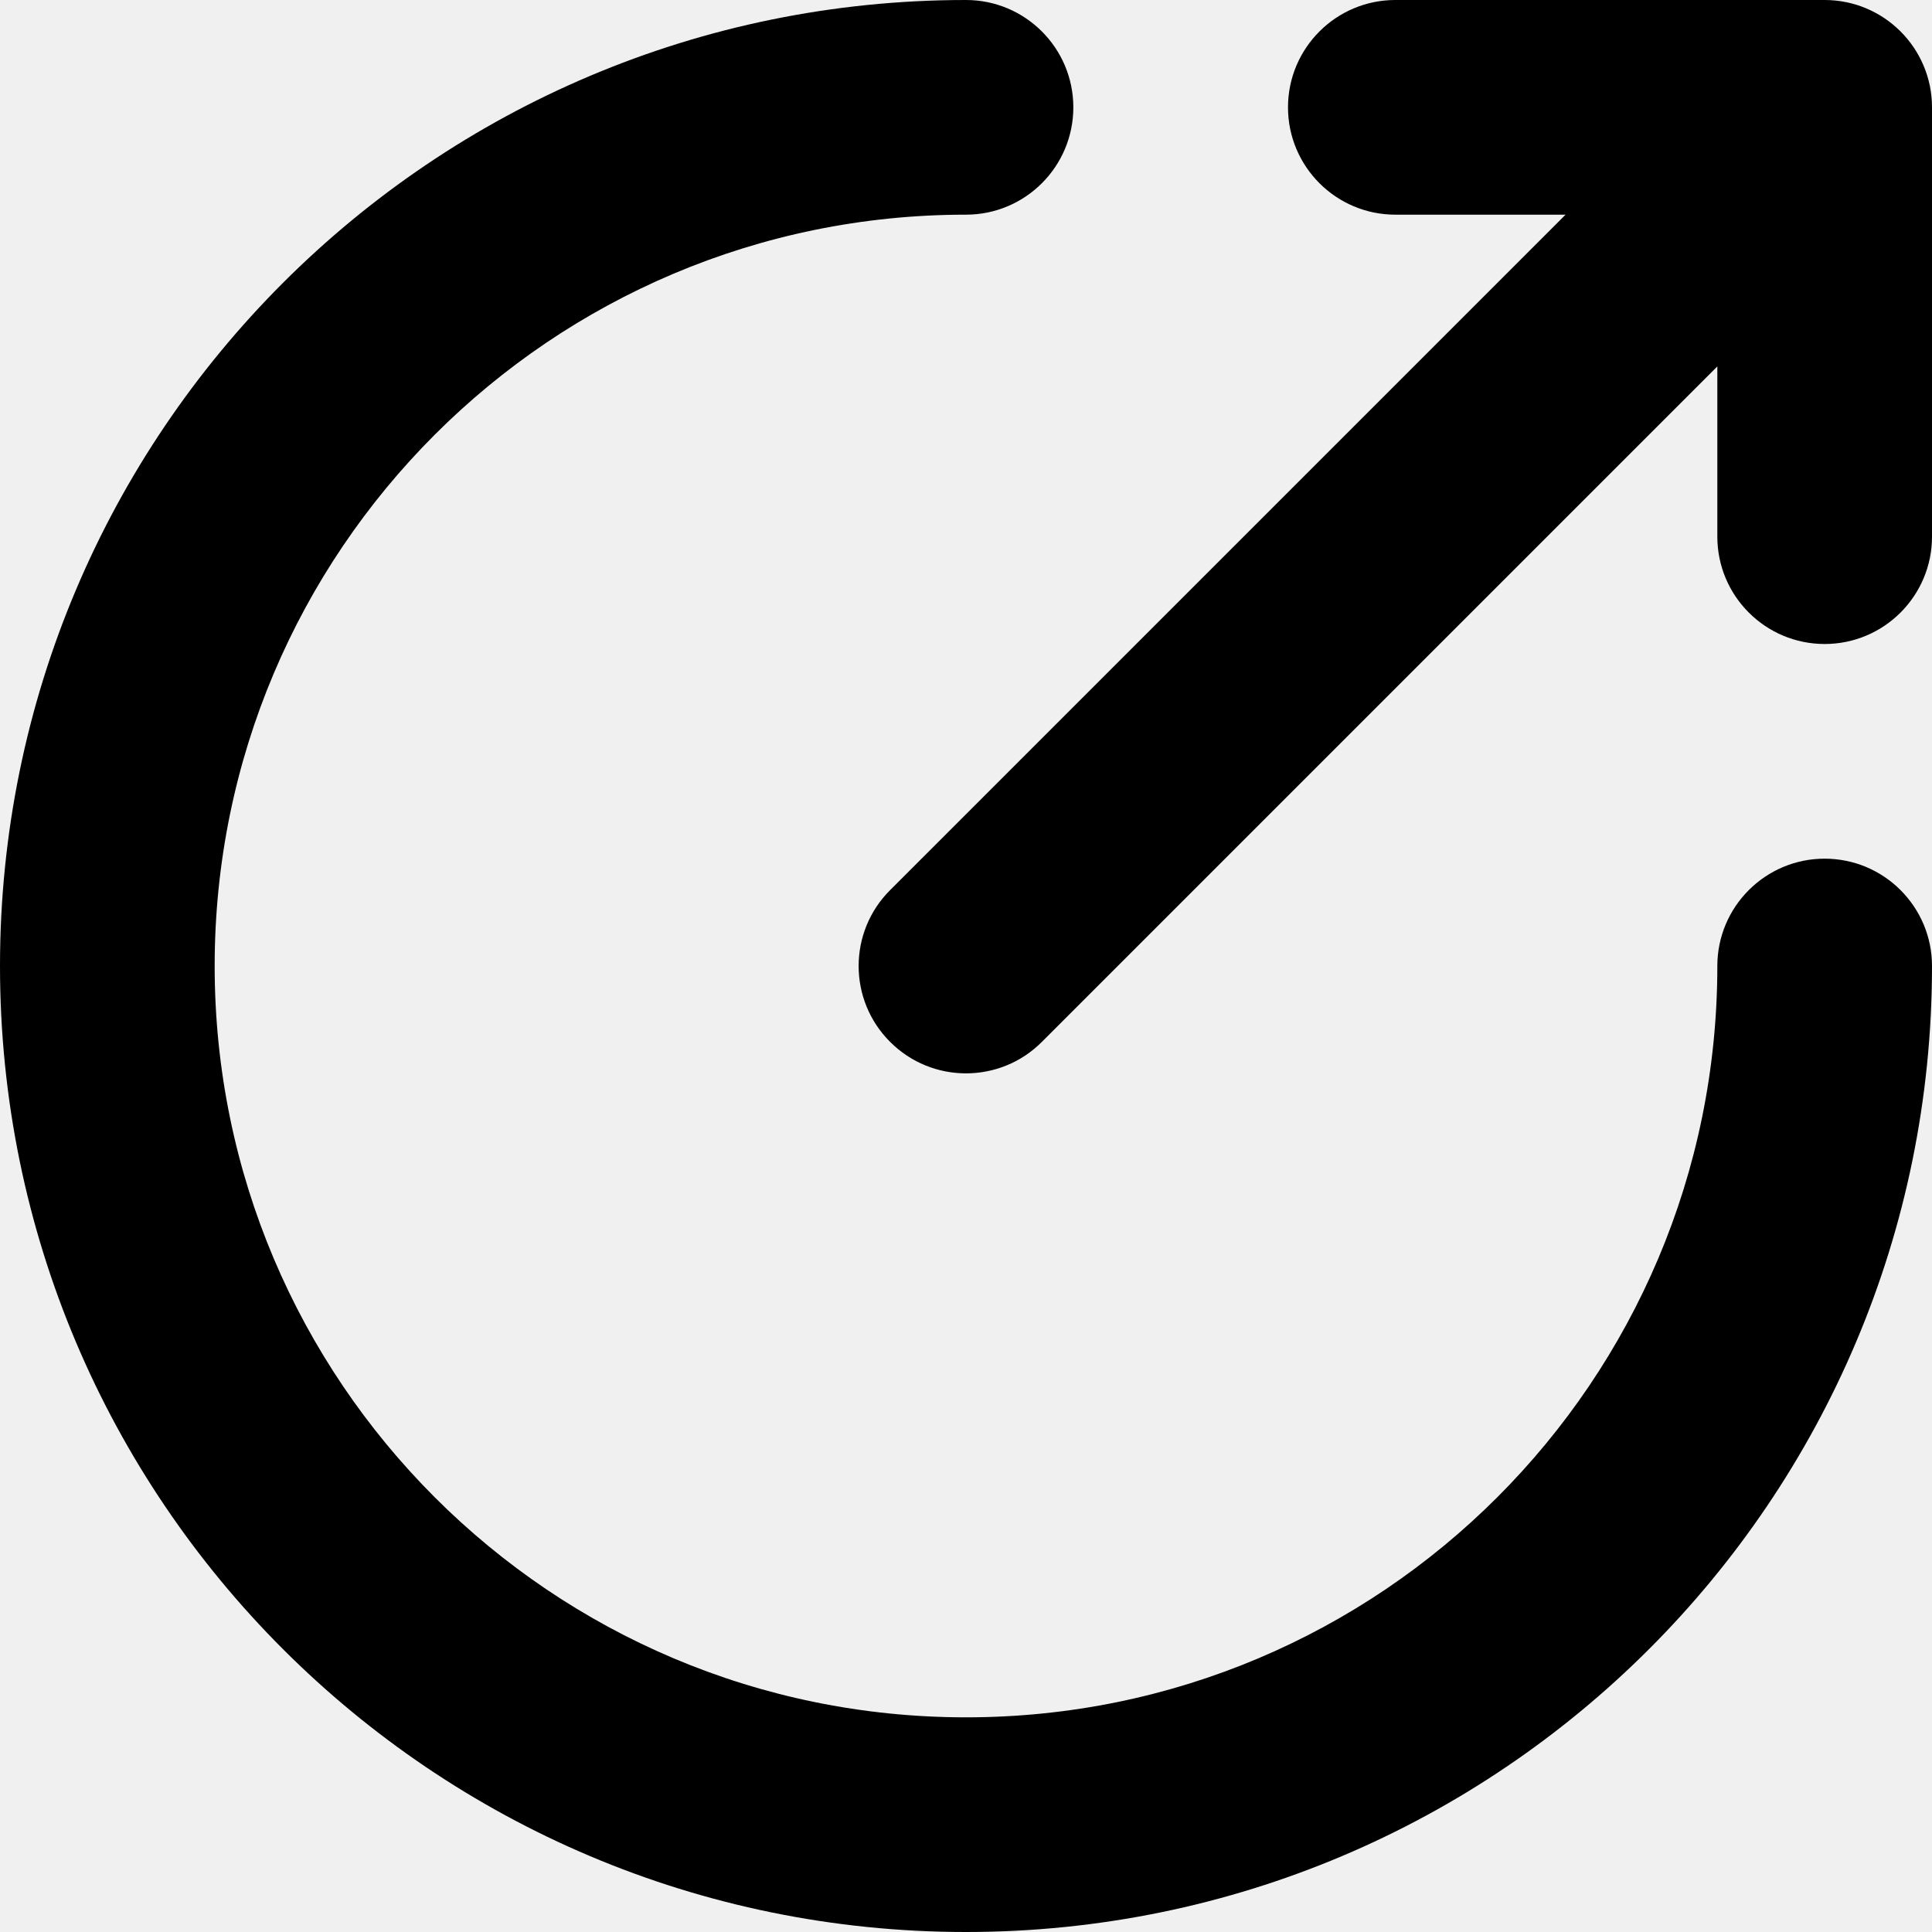
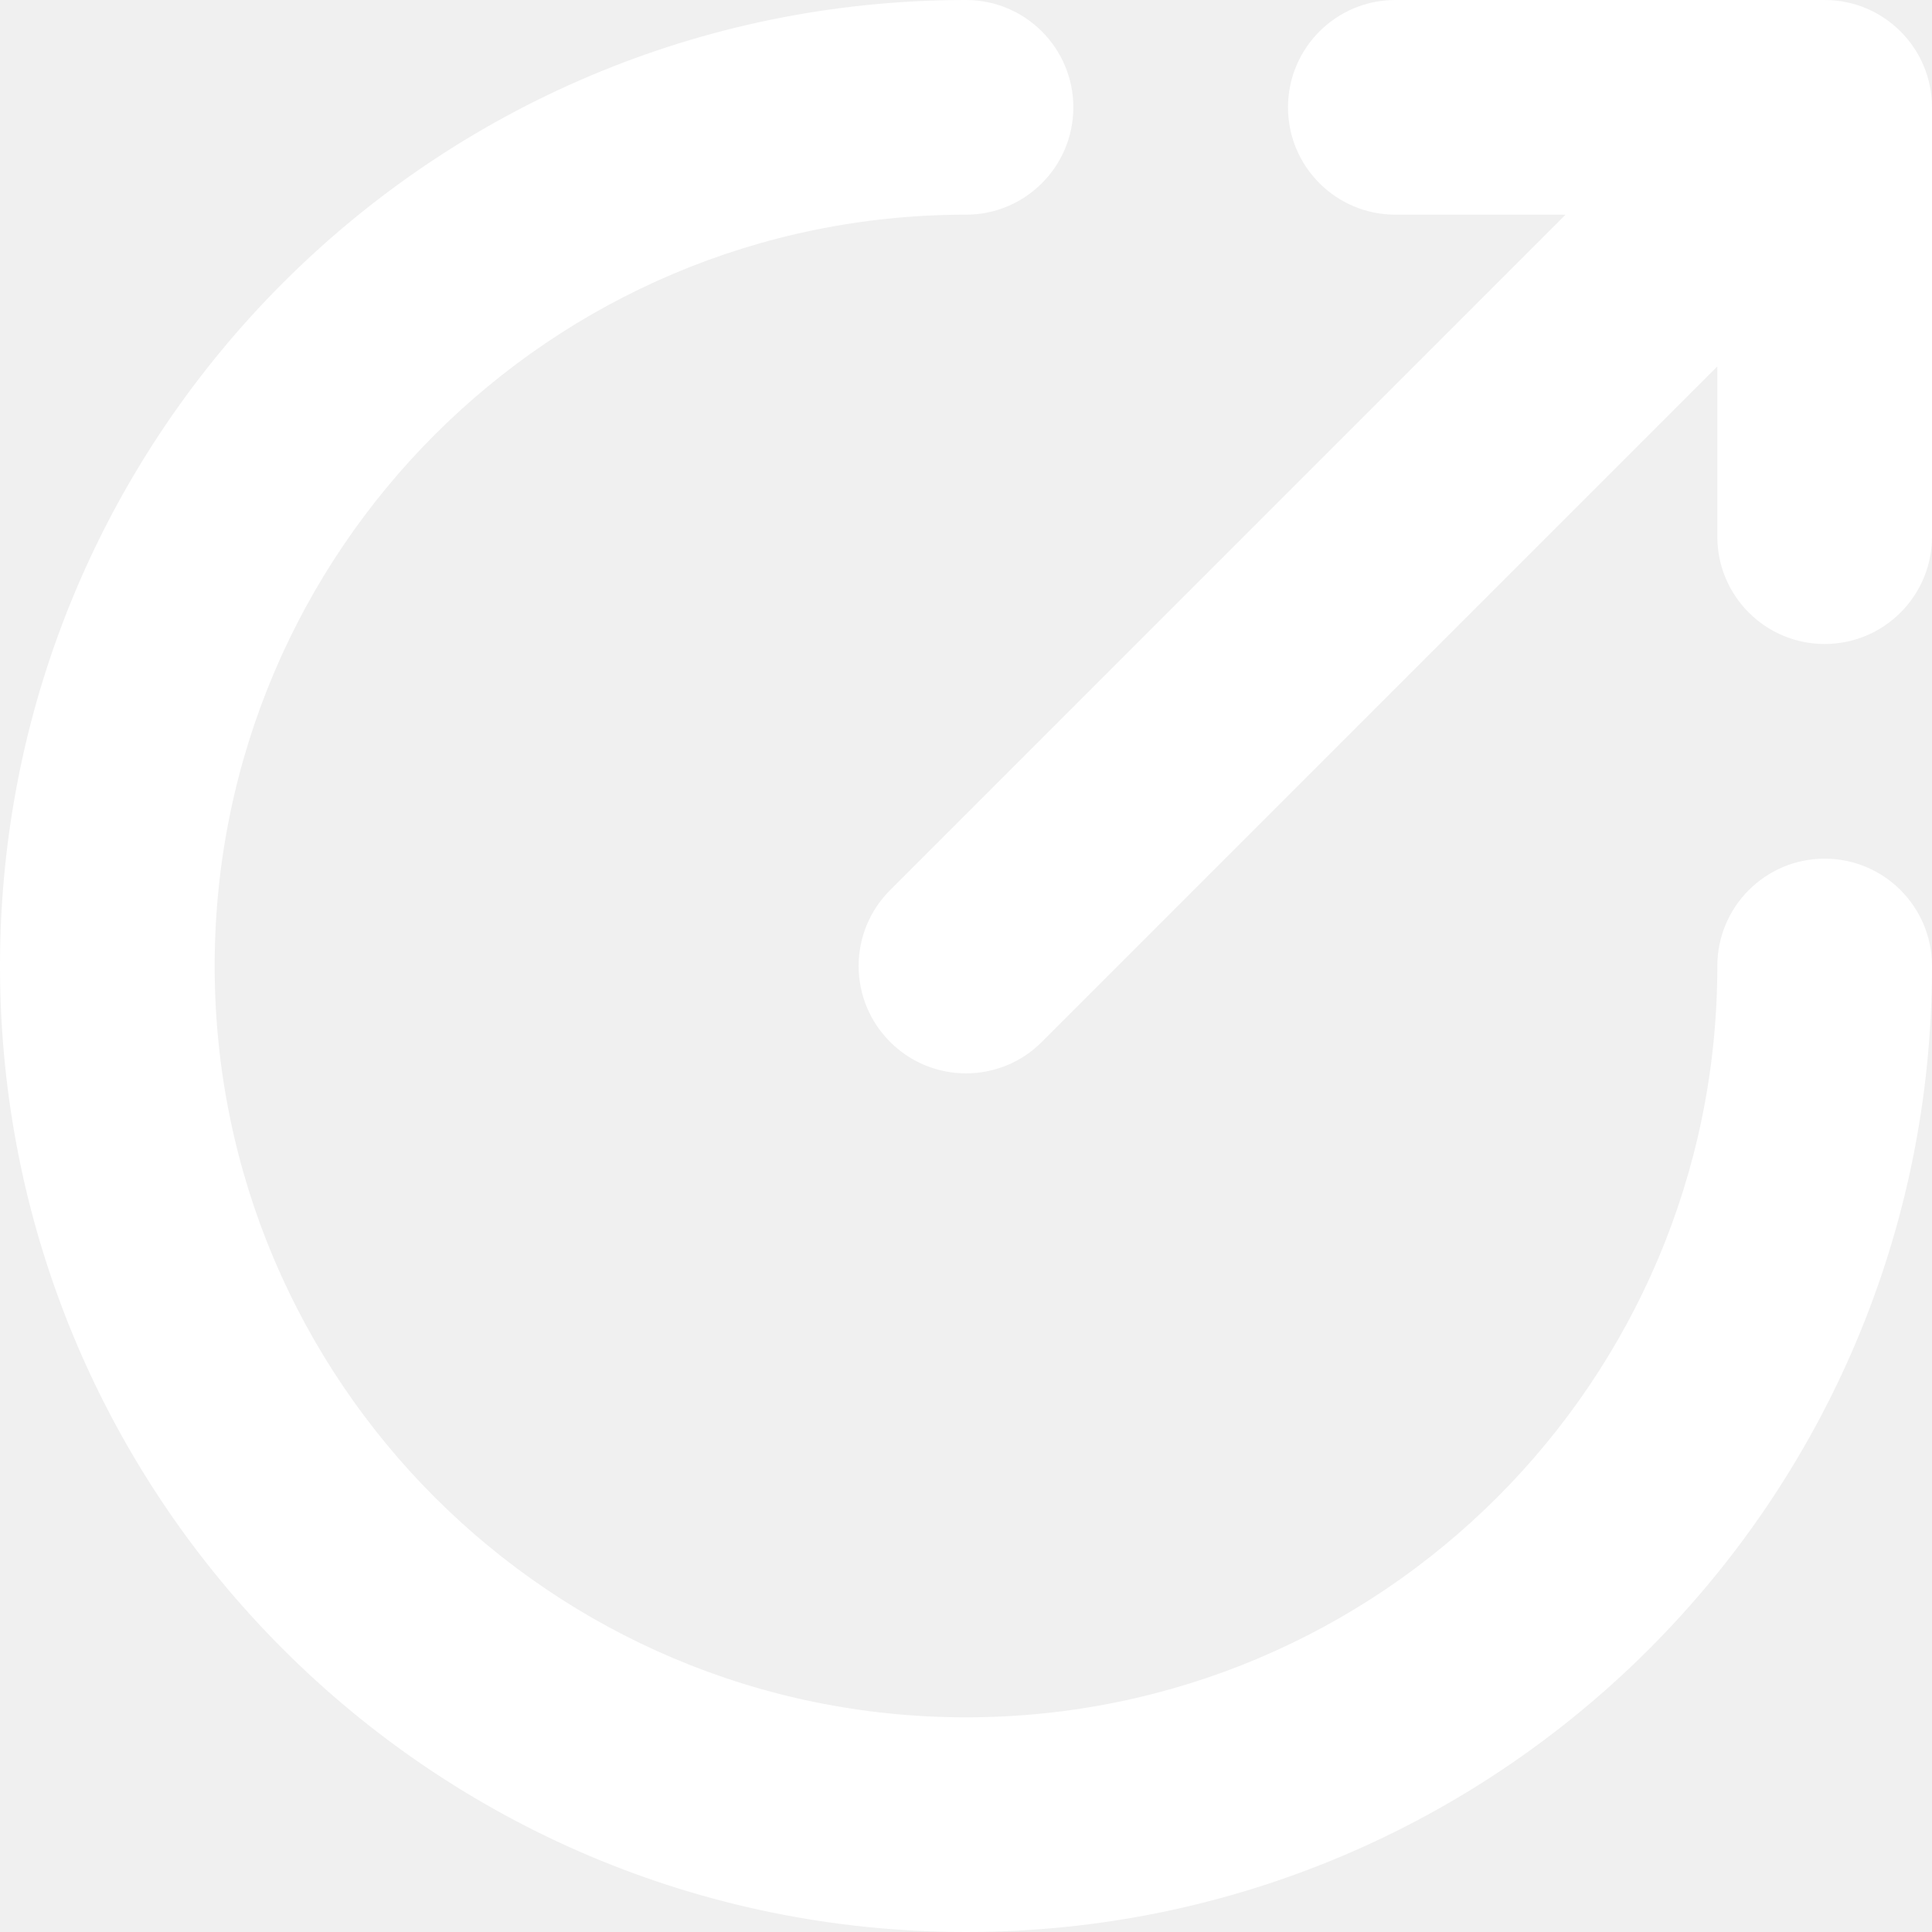
<svg xmlns="http://www.w3.org/2000/svg" width="18" height="18" viewBox="0 0 18 18" fill="none">
-   <path fill-rule="evenodd" clip-rule="evenodd" d="M2 9C2 5.134 5.134 2 9 2C9.552 2 10 1.552 10 1C10 0.448 9.552 0 9 0C4.029 0 0 4.029 0 9C0 13.971 4.029 18 9 18C13.971 18 18 13.971 18 9C18 8.448 17.552 8 17 8C16.448 8 16 8.448 16 9C16 12.866 12.866 16 9 16C5.134 16 2 12.866 2 9ZM13 0C12.448 0 12 0.448 12 1C12 1.552 12.448 2 13 2H14.586L8.293 8.293C7.902 8.683 7.902 9.317 8.293 9.707C8.683 10.098 9.317 10.098 9.707 9.707L16 3.414V5C16 5.552 16.448 6 17 6C17.552 6 18 5.552 18 5V1C18 0.448 17.552 0 17 0H13Z" fill="black" />
+   <path fill-rule="evenodd" clip-rule="evenodd" d="M2 9C2 5.134 5.134 2 9 2C9.552 2 10 1.552 10 1C10 0.448 9.552 0 9 0C4.029 0 0 4.029 0 9C0 13.971 4.029 18 9 18C13.971 18 18 13.971 18 9C18 8.448 17.552 8 17 8C16.448 8 16 8.448 16 9C16 12.866 12.866 16 9 16C5.134 16 2 12.866 2 9ZM13 0C12.448 0 12 0.448 12 1C12 1.552 12.448 2 13 2H14.586L8.293 8.293C7.902 8.683 7.902 9.317 8.293 9.707C8.683 10.098 9.317 10.098 9.707 9.707L16 3.414V5C16 5.552 16.448 6 17 6C17.552 6 18 5.552 18 5V1C18 0.448 17.552 0 17 0H13Z" fill="white" />
</svg>
